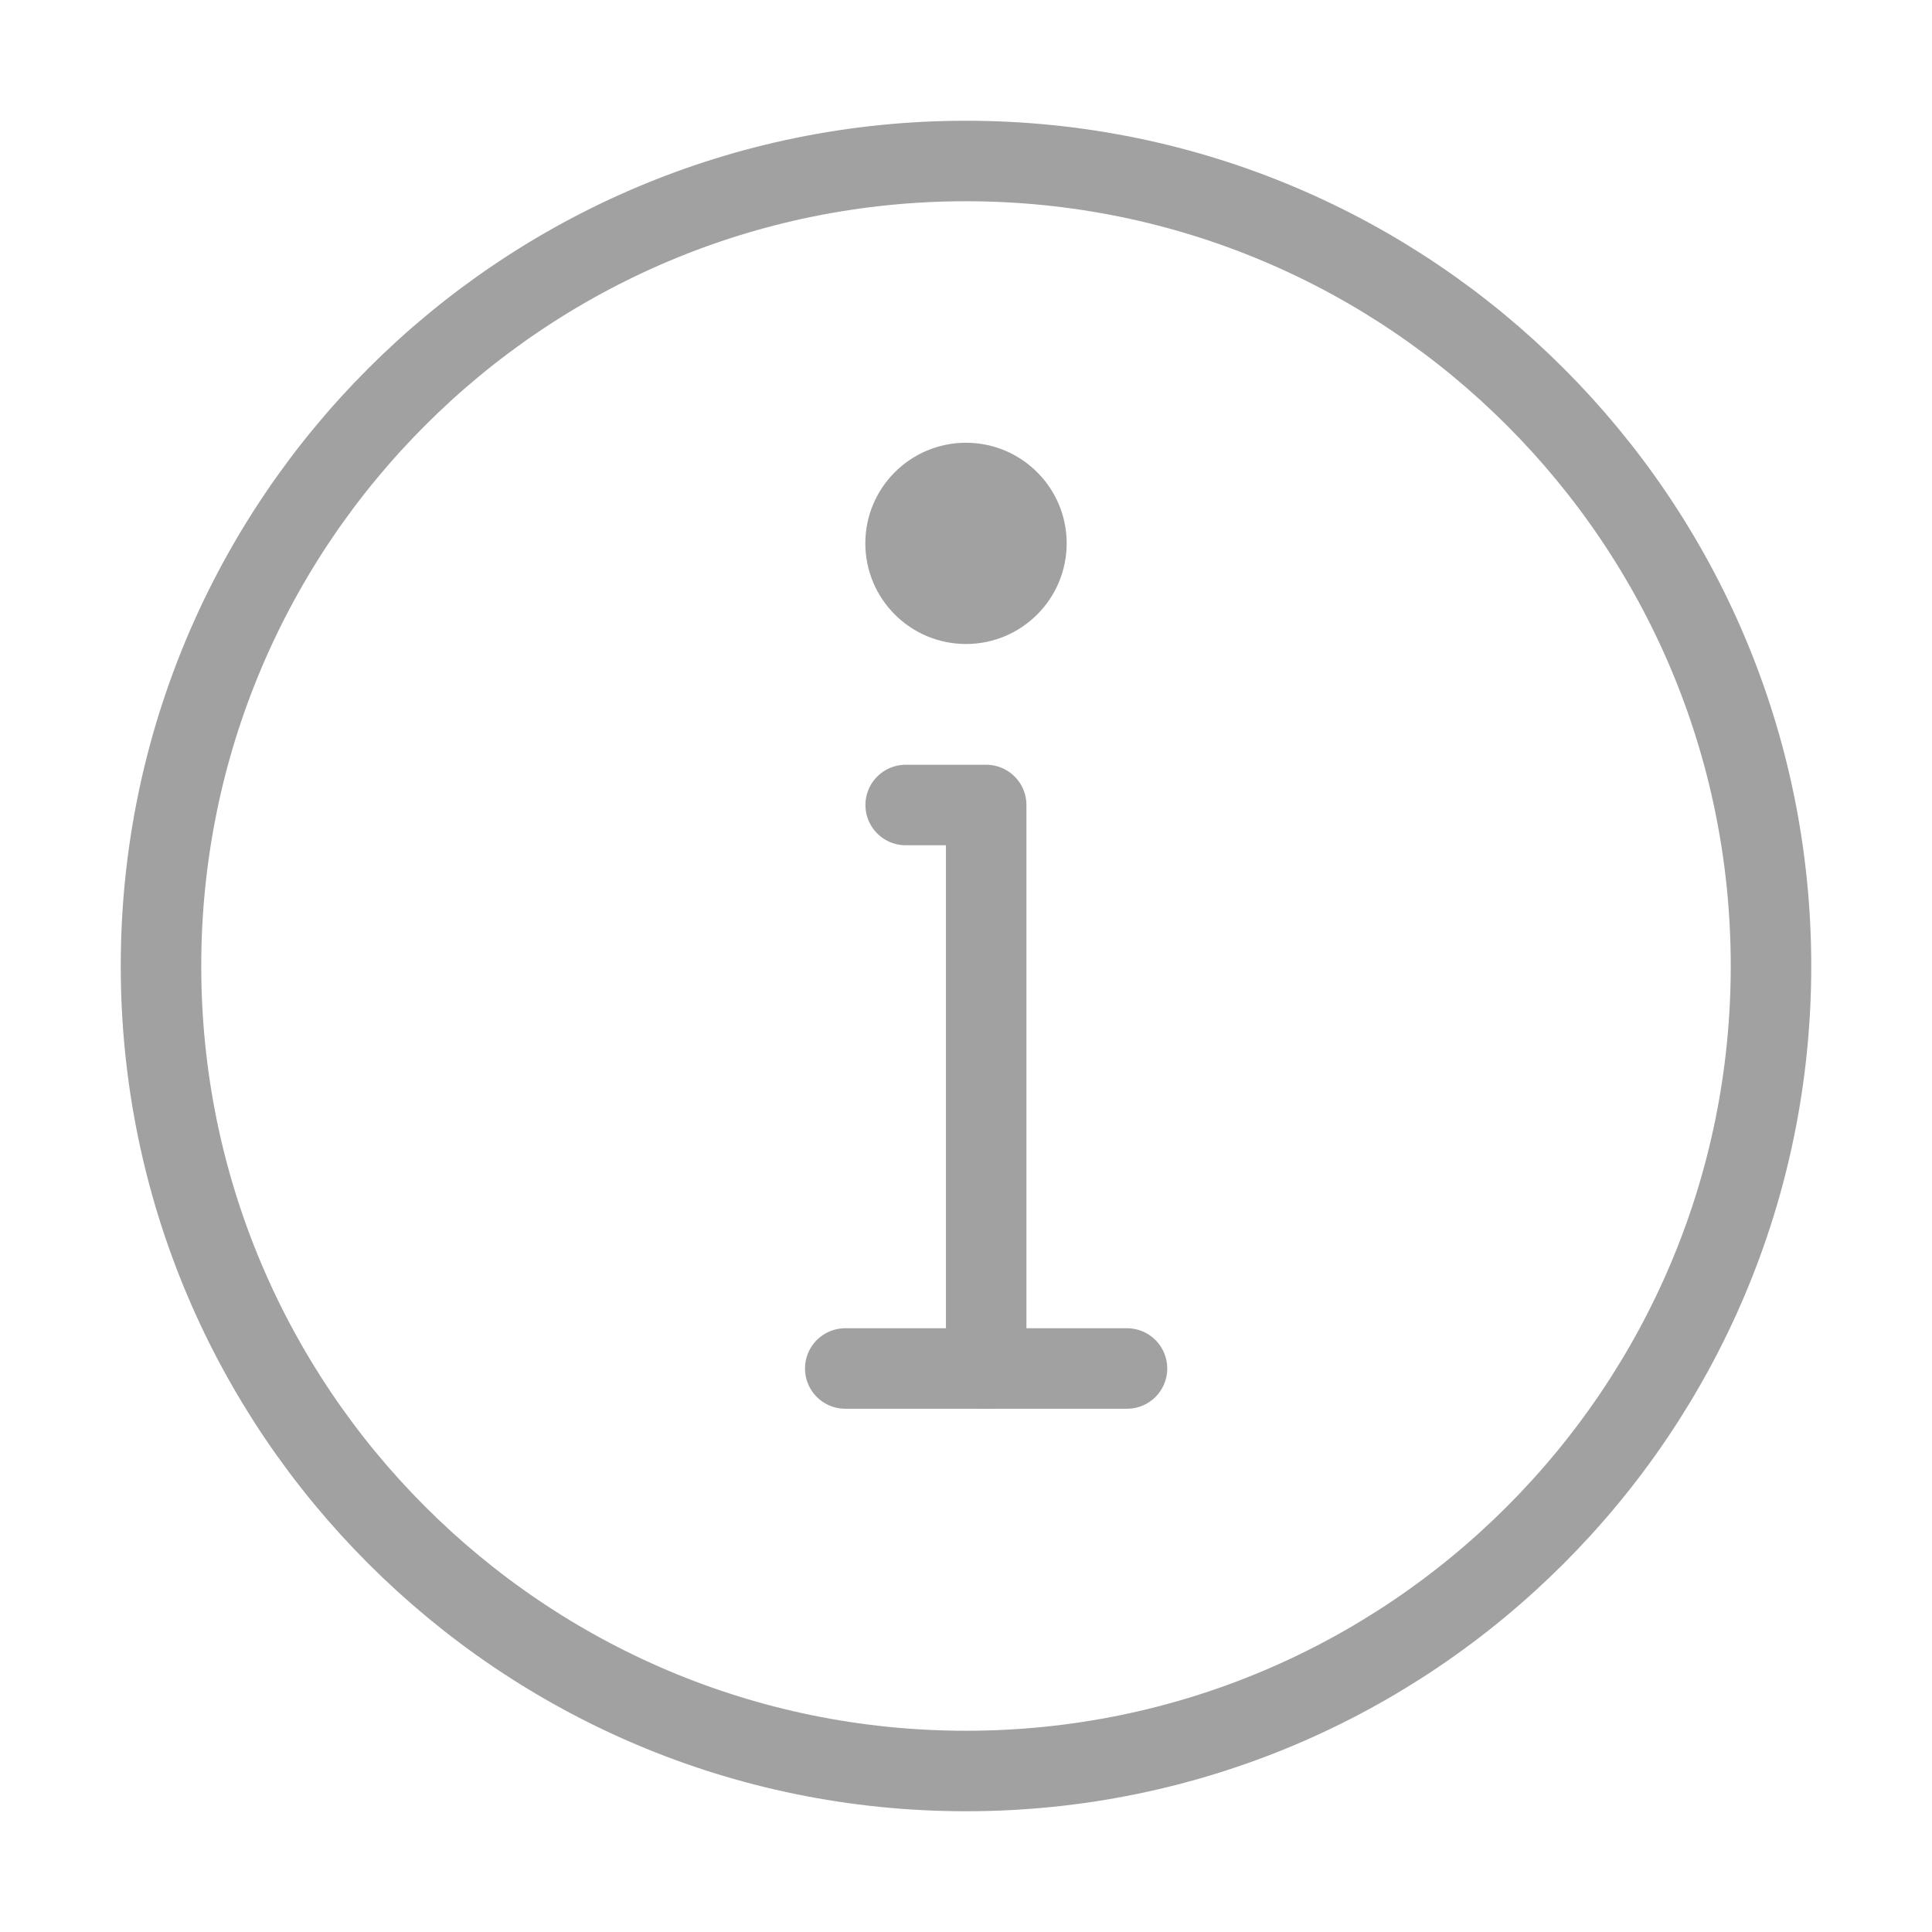
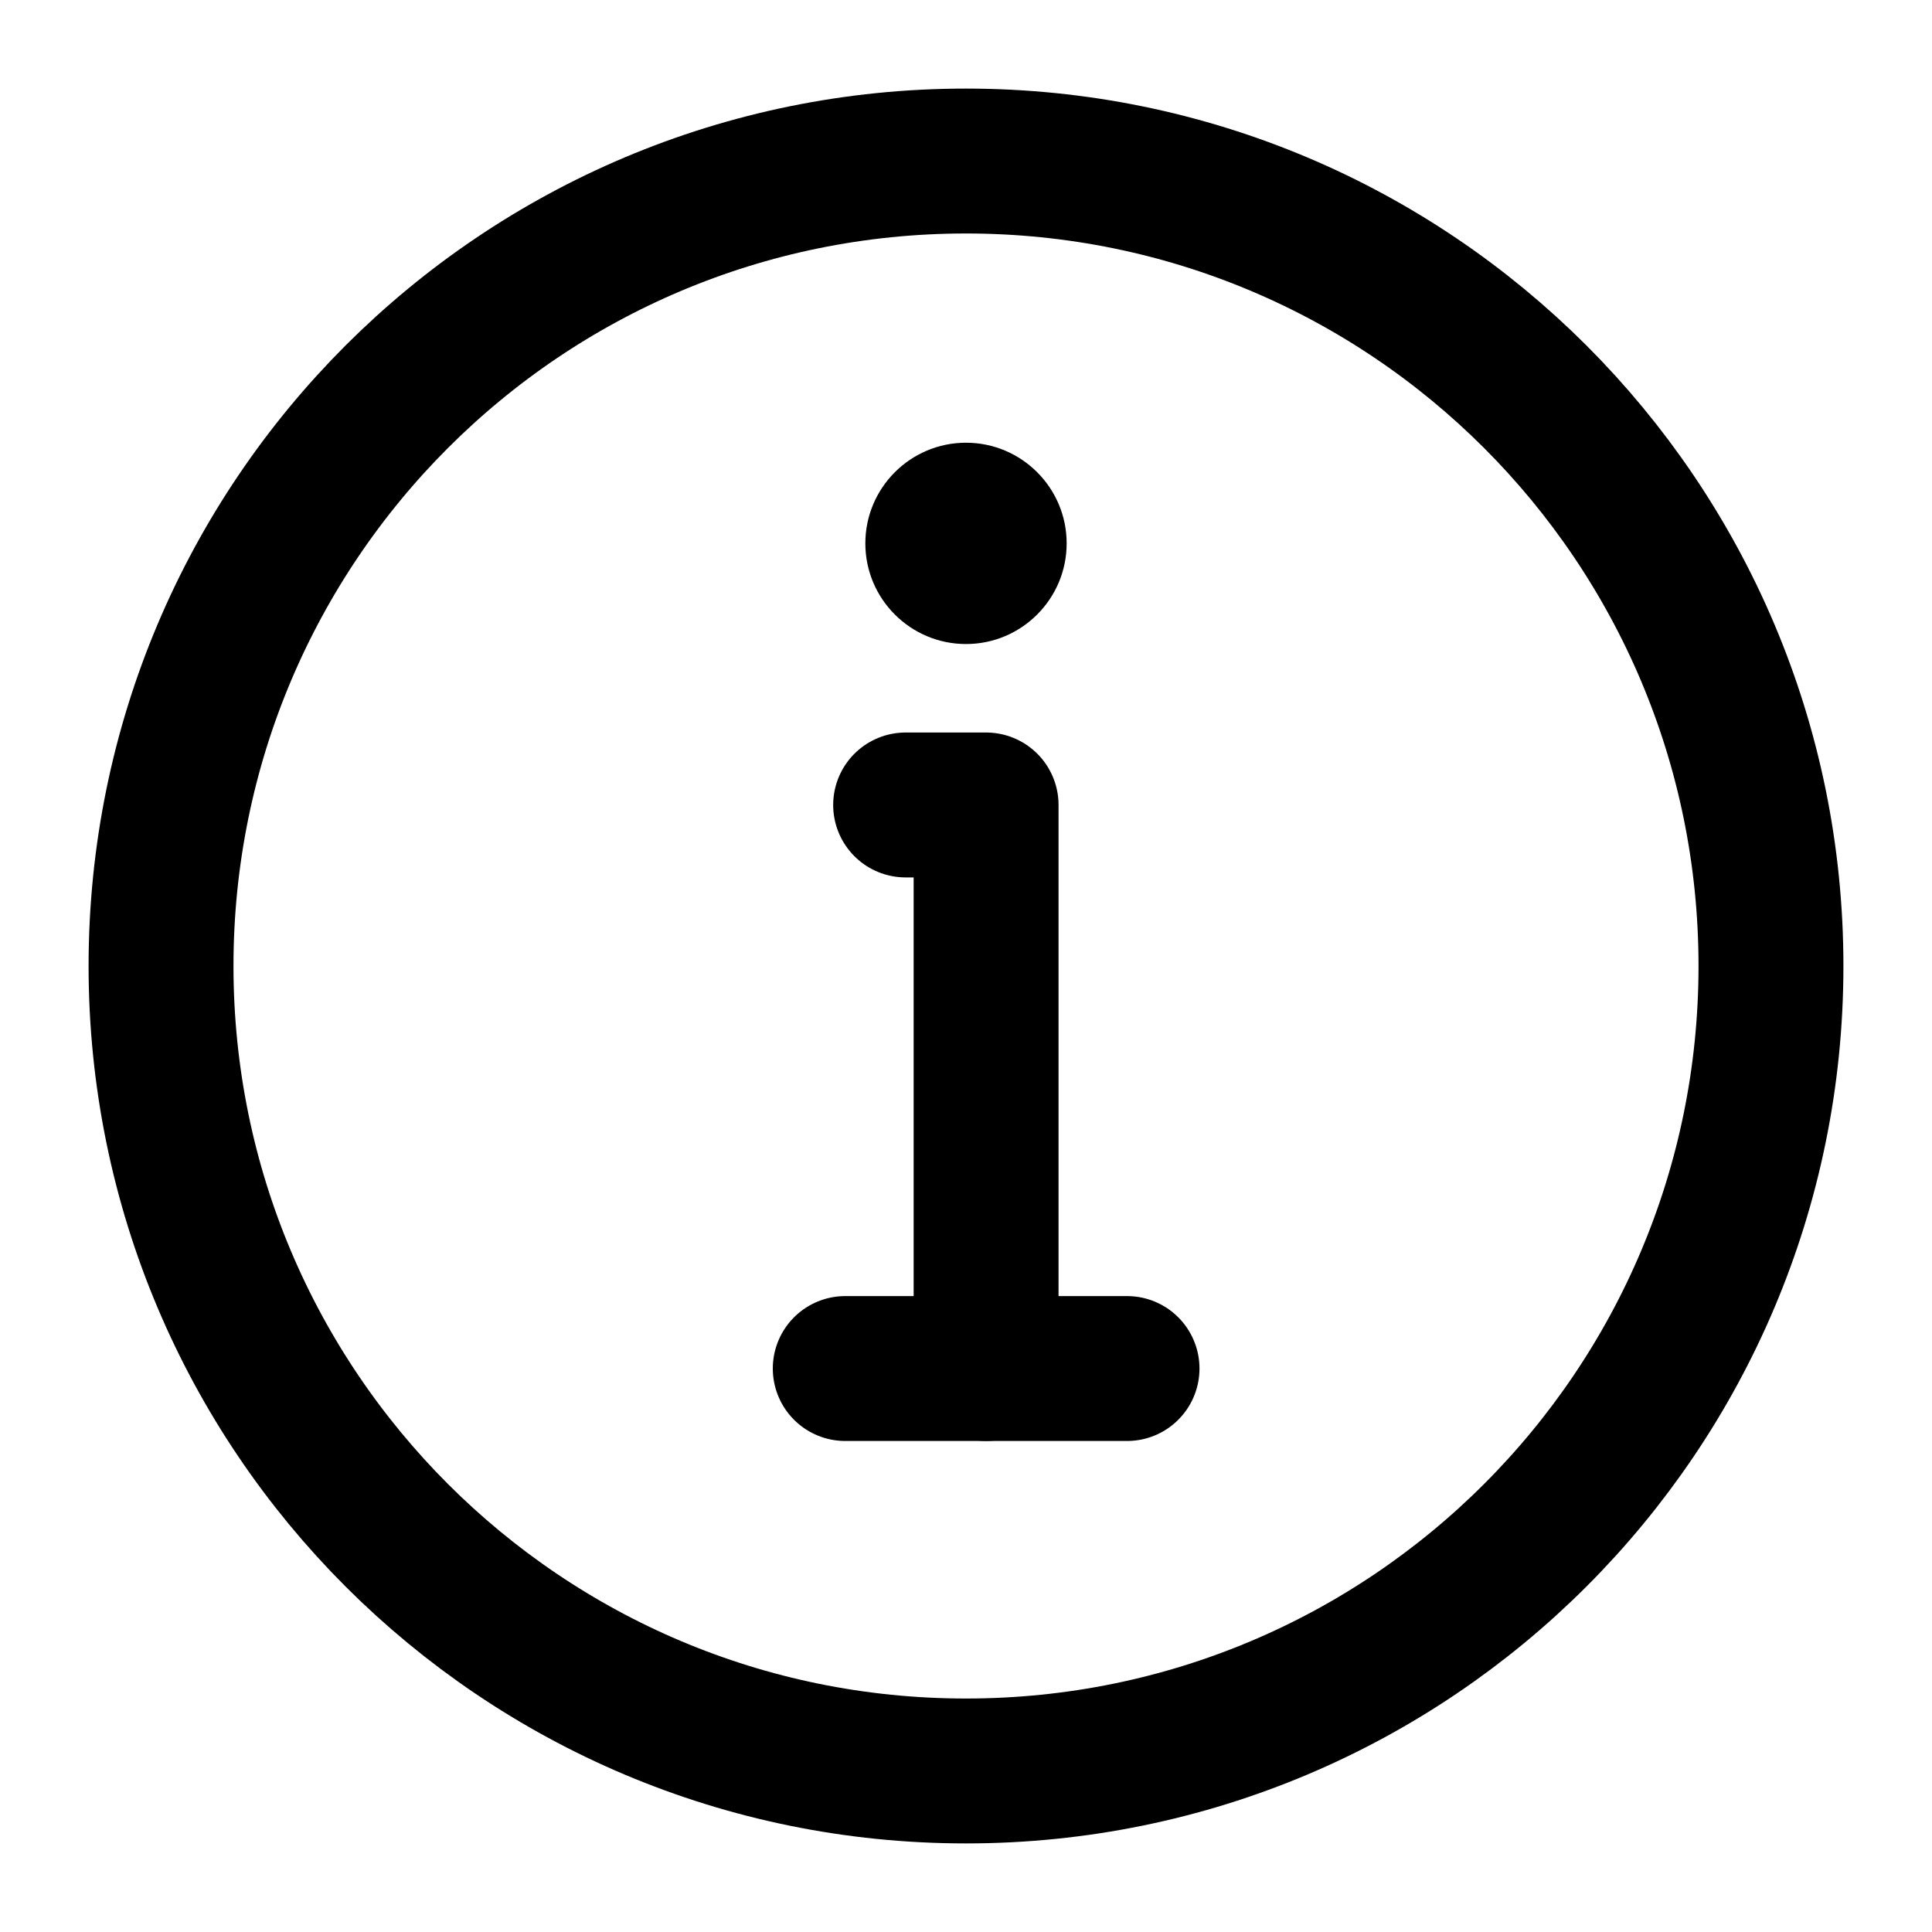
- <svg xmlns="http://www.w3.org/2000/svg" width="18" height="18" viewBox="0 0 18 18" fill="none">
-   <path d="M9 16.5C11.071 16.5 12.946 15.661 14.303 14.303C15.661 12.946 16.5 11.071 16.5 9C16.5 6.929 15.661 5.054 14.303 3.697C12.946 2.339 11.071 1.5 9 1.5C6.929 1.5 5.054 2.339 3.697 3.697C2.339 5.054 1.5 6.929 1.5 9C1.5 11.071 2.339 12.946 3.697 14.303C5.054 15.661 6.929 16.5 9 16.5Z" stroke="#A1A1A1" stroke-width="0.75" stroke-linejoin="round" />
-   <path fill-rule="evenodd" clip-rule="evenodd" d="M9 4.125C9.518 4.125 9.938 4.545 9.938 5.062C9.938 5.58 9.518 6 9 6C8.482 6 8.062 5.58 8.062 5.062C8.062 4.545 8.482 4.125 9 4.125Z" fill="#A1A1A1" />
-   <path d="M9.188 12.75V7.5H8.812H8.438" stroke="#A1A1A1" stroke-width="0.75" stroke-linecap="round" stroke-linejoin="round" />
-   <path d="M7.875 12.75H10.5" stroke="#A1A1A1" stroke-width="0.75" stroke-linecap="round" stroke-linejoin="round" />
+ <svg xmlns="http://www.w3.org/2000/svg" viewBox="0 0 20 20" fill="none">
+   <path d="M10 18.333C12.301 18.333 14.385 17.401 15.893 15.893C17.401 14.385 18.333 12.301 18.333 10C18.333 7.699 17.401 5.615 15.893 4.107C14.385 2.599 12.301 1.667 10 1.667C7.699 1.667 5.615 2.599 4.107 4.107C2.599 5.615 1.667 7.699 1.667 10C1.667 12.301 2.599 14.385 4.107 15.893C5.615 17.401 7.699 18.333 10 18.333Z" stroke="currentColor" stroke-width="1.5" stroke-linejoin="round" />
+   <path fill-rule="evenodd" clip-rule="evenodd" d="M10 4.583C10.575 4.583 11.042 5.05 11.042 5.625C11.042 6.2 10.575 6.667 10 6.667C9.425 6.667 8.958 6.2 8.958 5.625C8.958 5.05 9.425 4.583 10 4.583Z" fill="currentColor" />
+   <path d="M10.208 14.167V8.333H9.792H9.375" stroke="currentColor" stroke-width="1.5" stroke-linecap="round" stroke-linejoin="round" />
+   <path d="M8.75 14.167H11.667" stroke="currentColor" stroke-width="1.5" stroke-linecap="round" stroke-linejoin="round" />
</svg>
